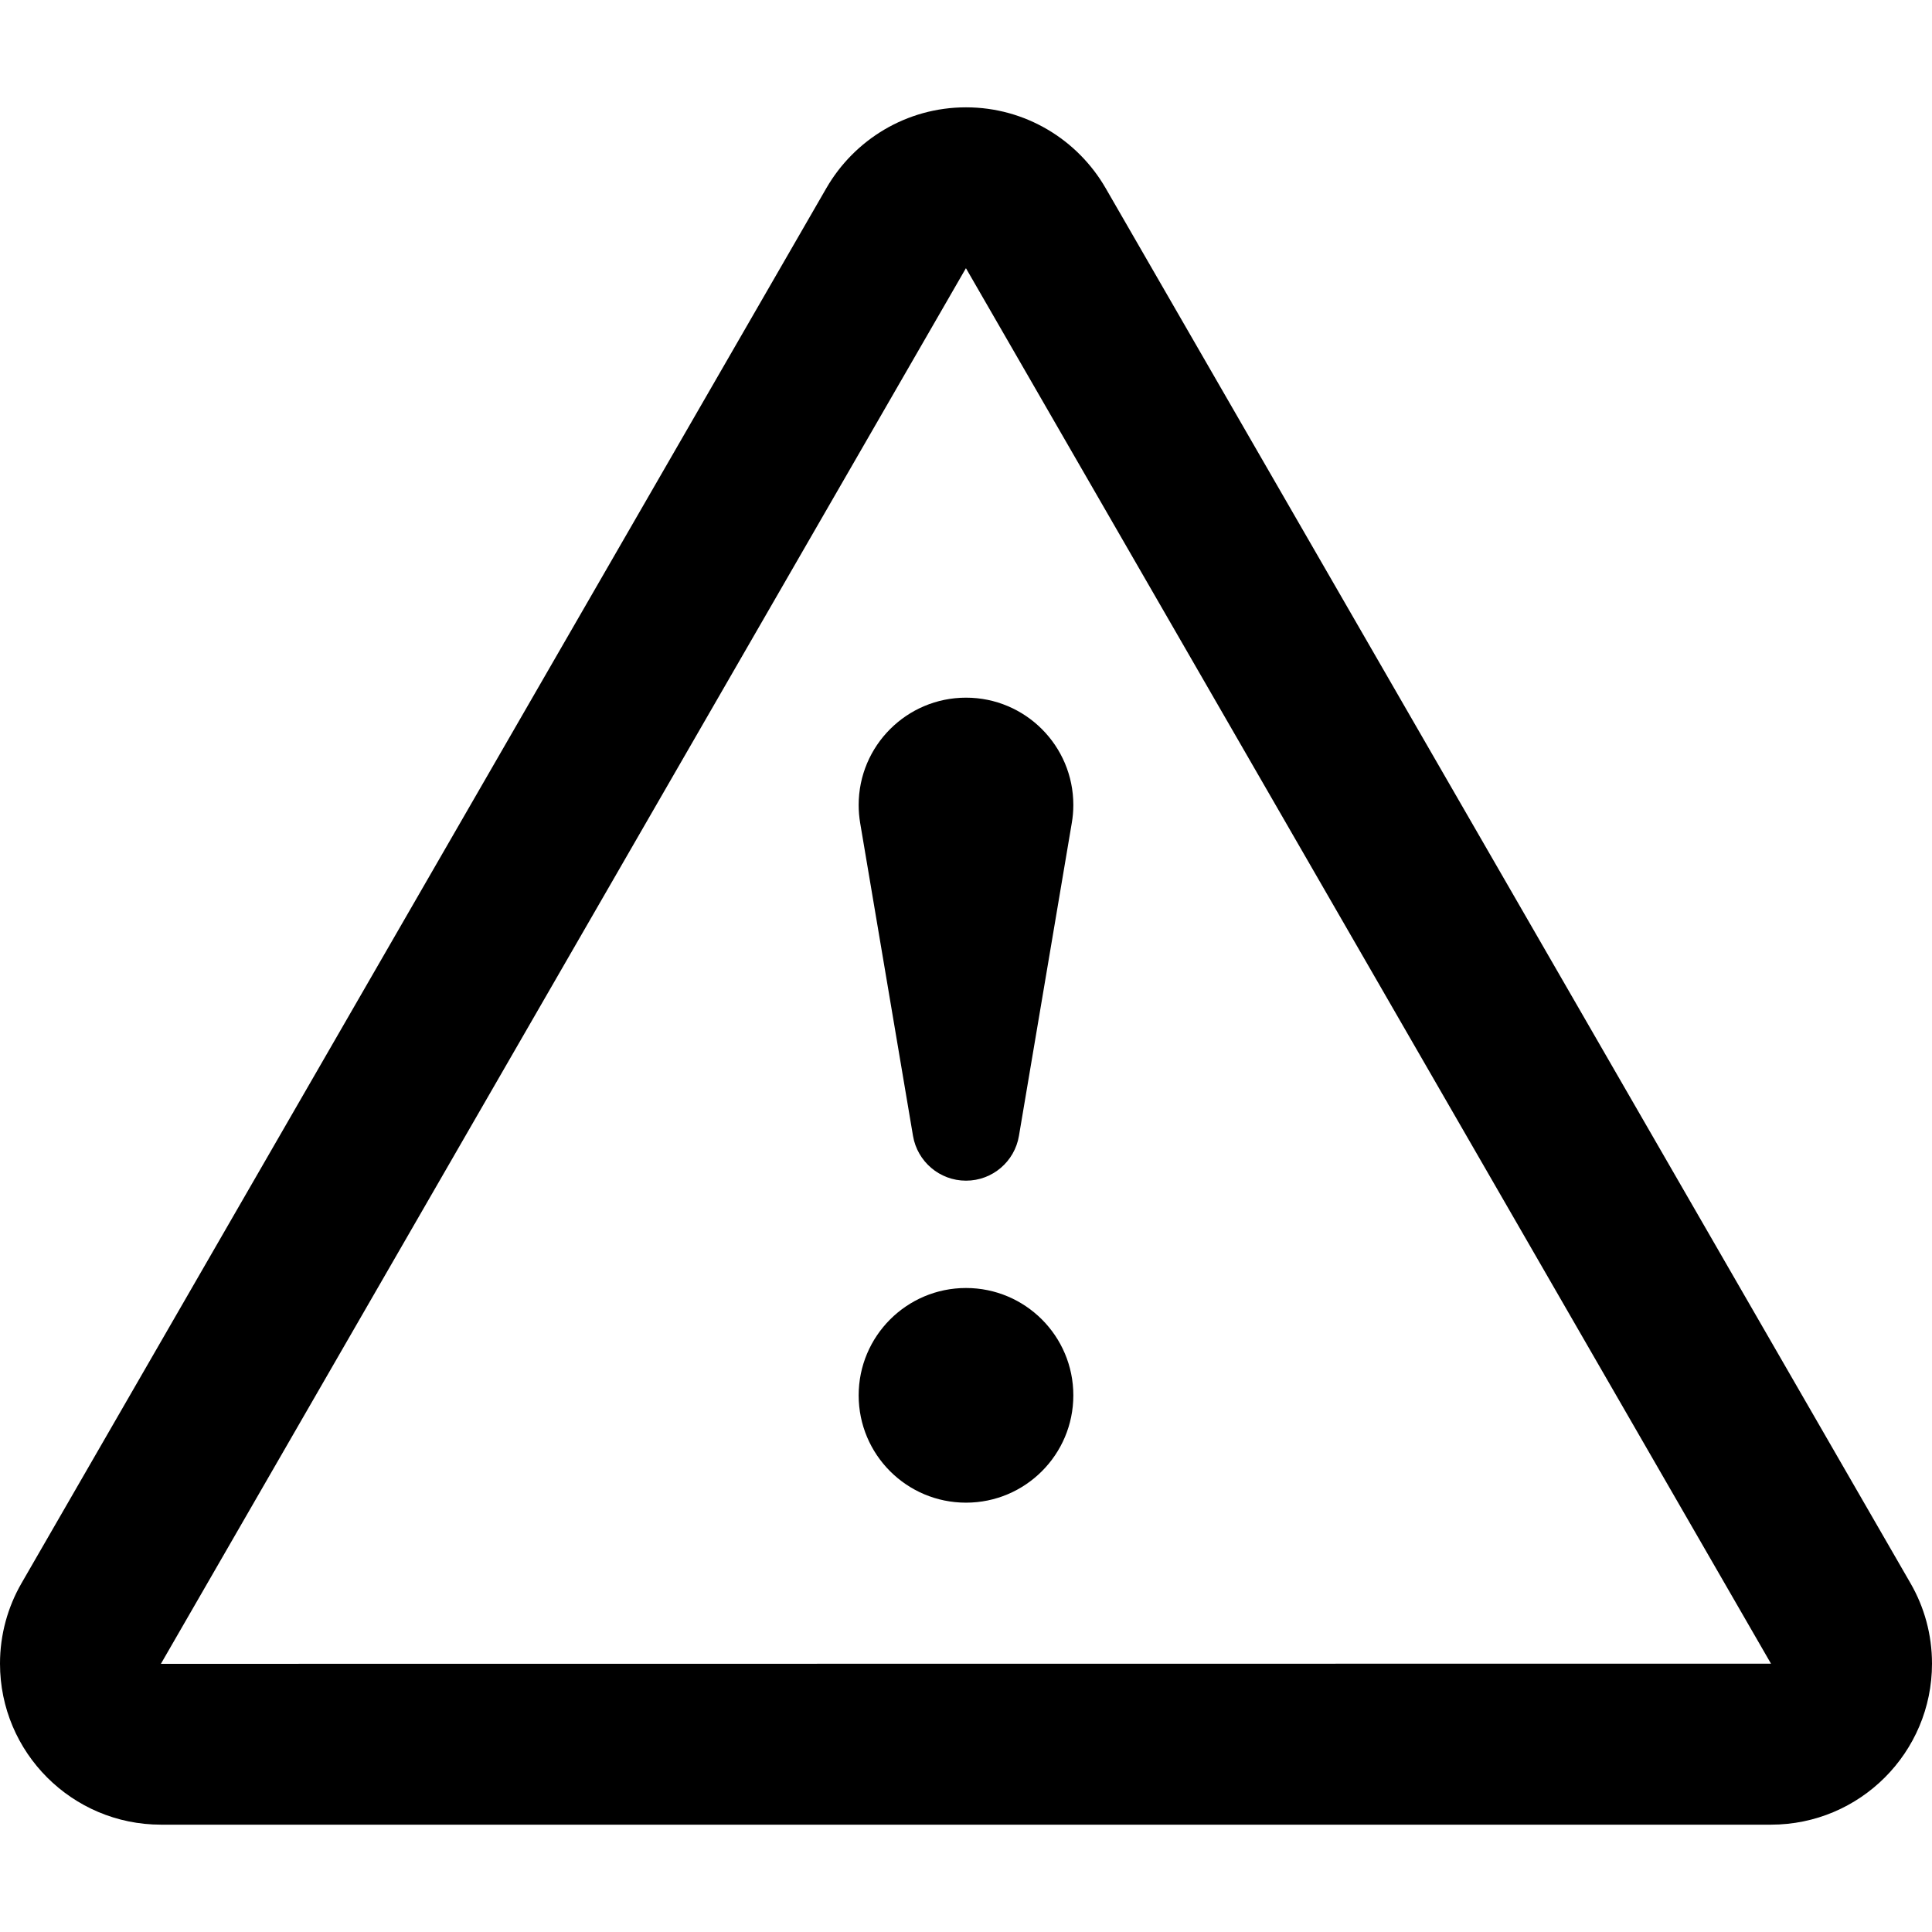
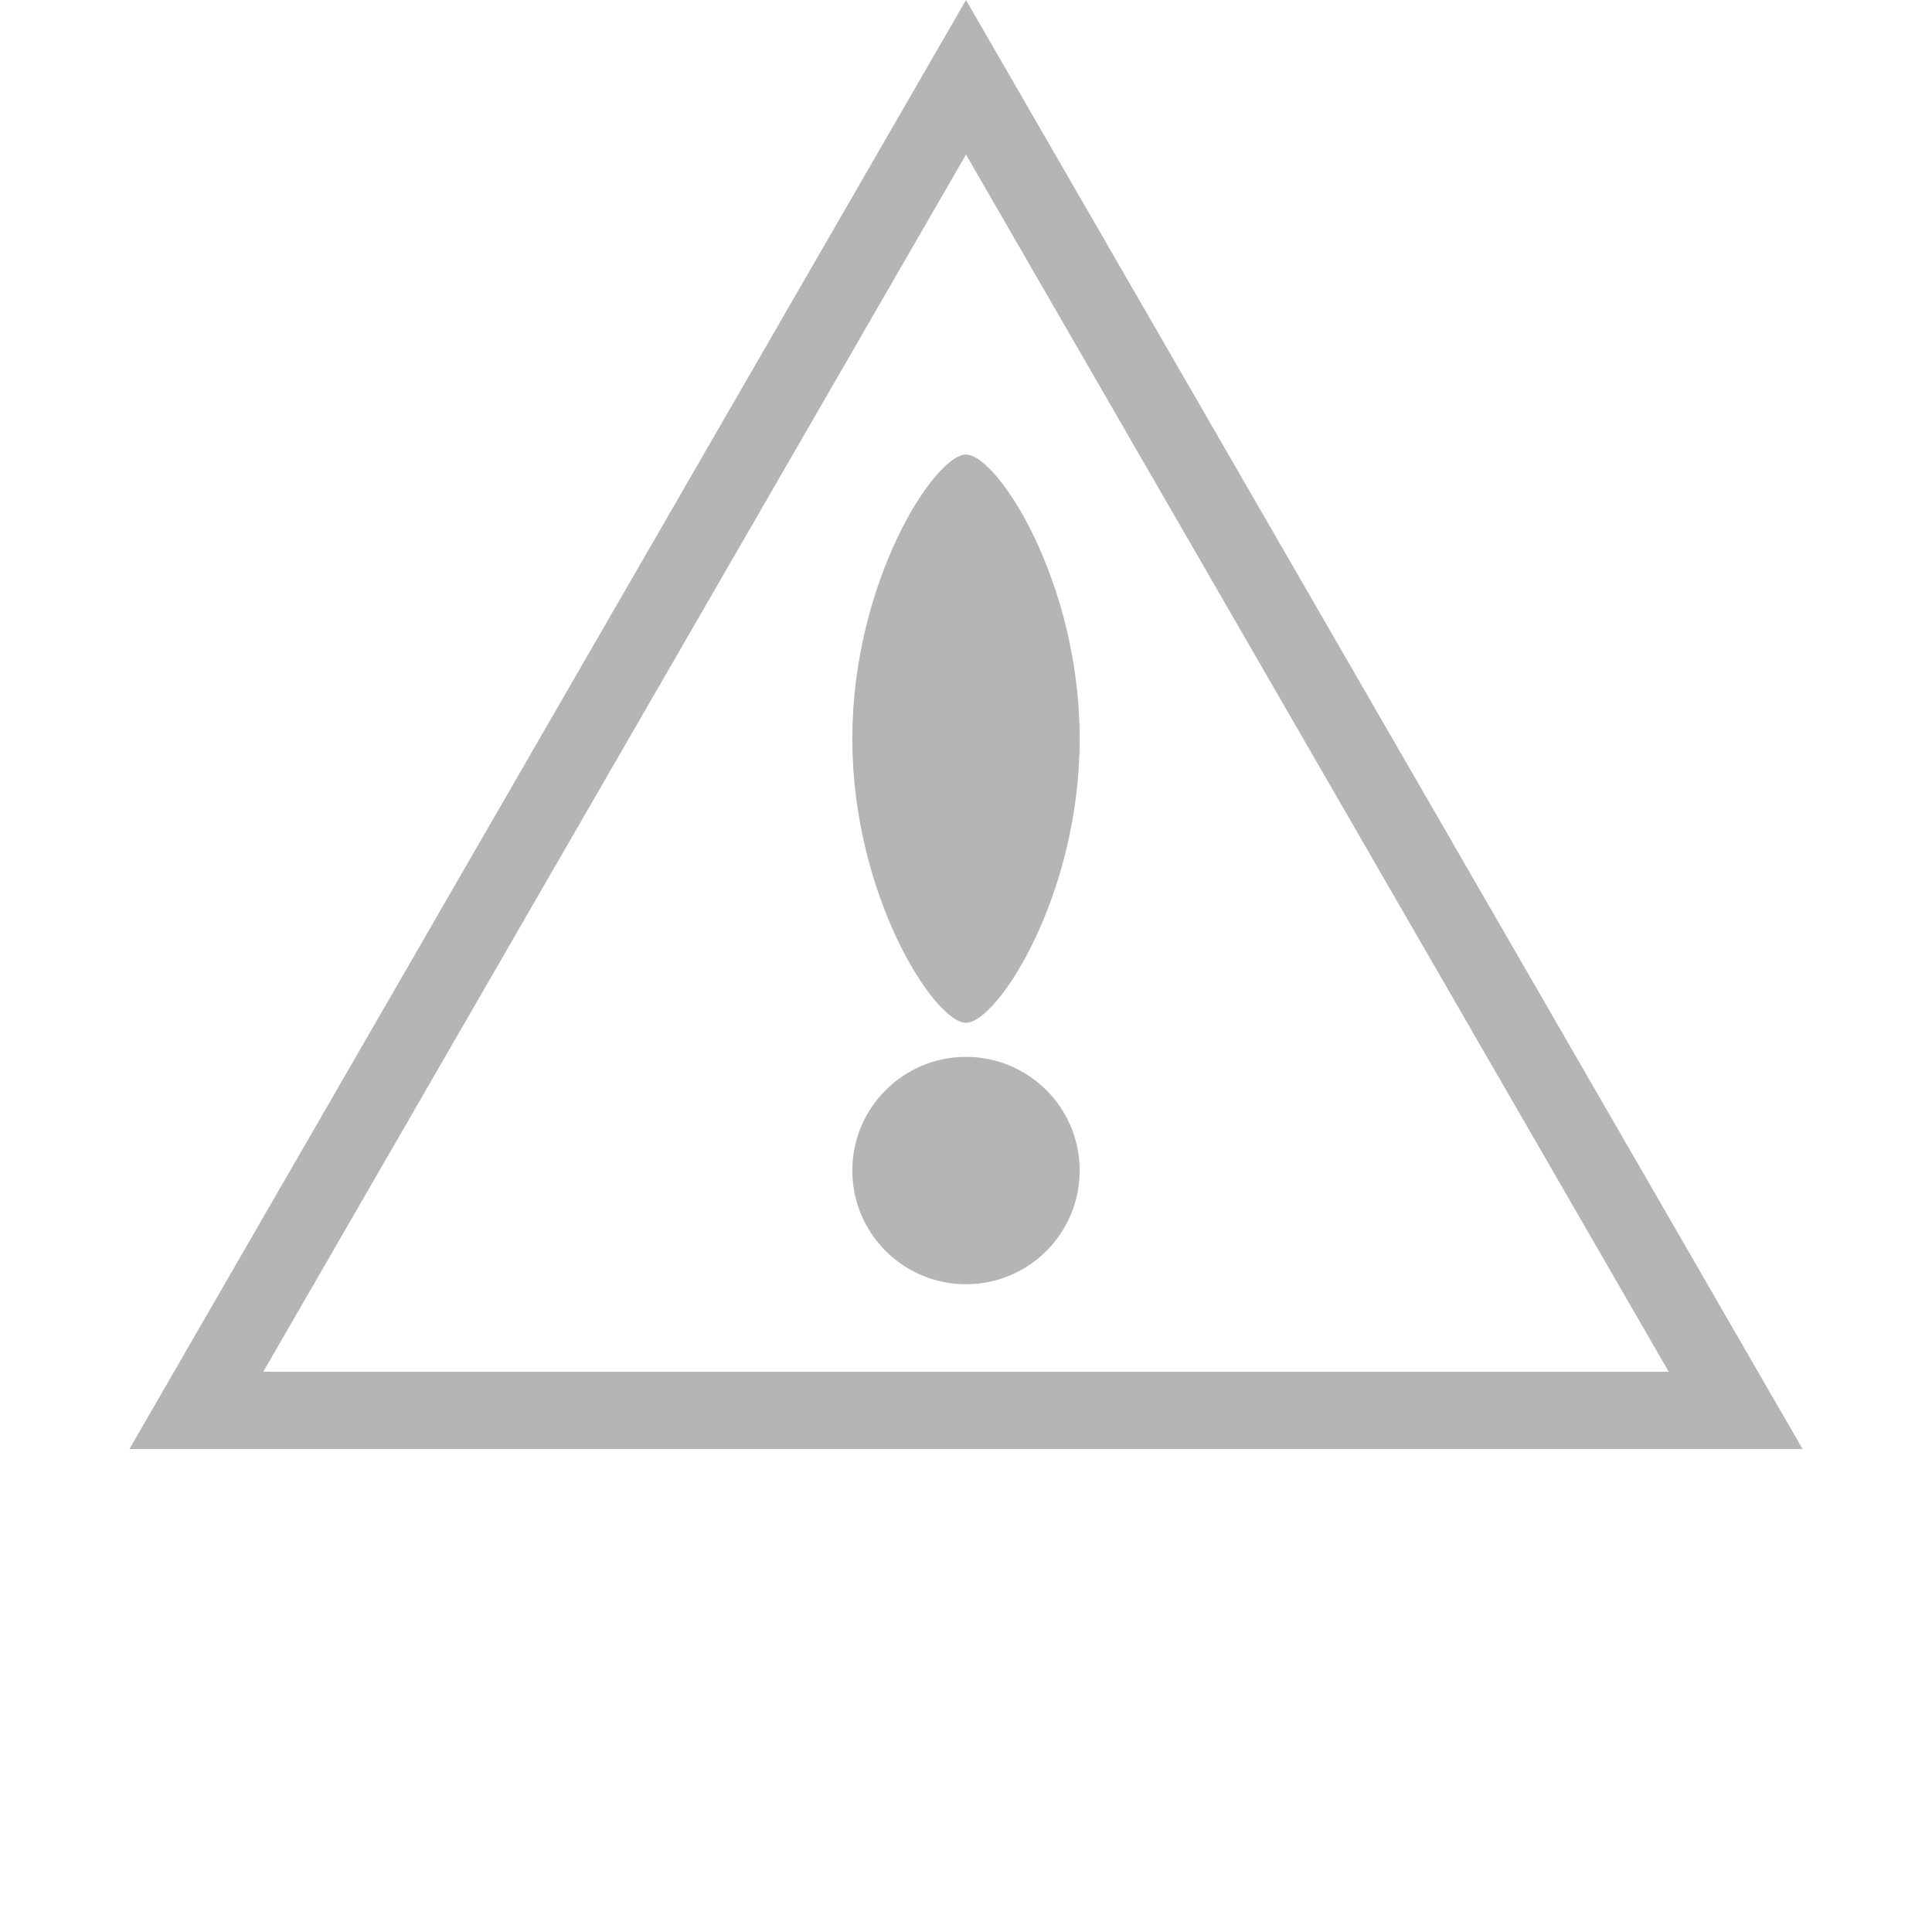
- <svg xmlns="http://www.w3.org/2000/svg" version="1.1" id="Capa_1" x="0px" y="0px" width="612px" height="612px" viewBox="0 0 612 612" style="enable-background:new 0 0 612 612;" xml:space="preserve">
-   <g>
-     <g id="Attention">
-       <g>
-         <path d="M605.217,501.568l-255-442C341.394,44.302,324.887,34,306,34c-18.887,0-35.394,10.302-44.217,25.568l-255,442     C2.482,509.048,0,517.735,0,527c0,28.152,22.848,51,51,51h510c28.152,0,51-22.848,51-51     C612,517.735,609.535,509.048,605.217,501.568z M50.966,527.051L305.949,85H306l0.034,0.051L561,527L50.966,527.051z M306,408     c-18.768,0-34,15.232-34,34c0,18.785,15.215,34,34,34s34-15.232,34-34S324.785,408,306,408z M272,255     c0,1.938,0.17,3.859,0.476,5.712l16.745,99.145C290.598,367.897,297.585,374,306,374s15.402-6.103,16.762-14.144l16.745-99.145     C339.83,258.859,340,256.938,340,255c0-18.768-15.215-34-34-34C287.232,221,272,236.232,272,255z" />
-       </g>
-     </g>
-   </g>
-   <g>
- </g>
-   <g>
- </g>
-   <g>
- </g>
-   <g>
- </g>
-   <g>
- </g>
-   <g>
- </g>
-   <g>
- </g>
-   <g>
- </g>
-   <g>
- </g>
-   <g>
- </g>
-   <g>
- </g>
-   <g>
- </g>
-   <g>
- </g>
-   <g>
- </g>
-   <g>
- </g>
+ <svg xmlns="http://www.w3.org/2000/svg" width="25" height="25" viewBox="0 0 25 25" fill="none">
+   <path d="M2.541 18.25L12.5 1L22.459 18.25H2.541Z" stroke="black" stroke-opacity="0.29" />
+   <circle cx="12.5" cy="15.147" r="1.471" fill="black" fill-opacity="0.29" />
+   <path d="M13.971 9.559C13.971 11.589 12.906 13.235 12.5 13.235C12.094 13.235 11.029 11.589 11.029 9.559C11.029 7.528 12.094 5.882 12.5 5.882C12.906 5.882 13.971 7.528 13.971 9.559Z" fill="black" fill-opacity="0.29" />
</svg>
